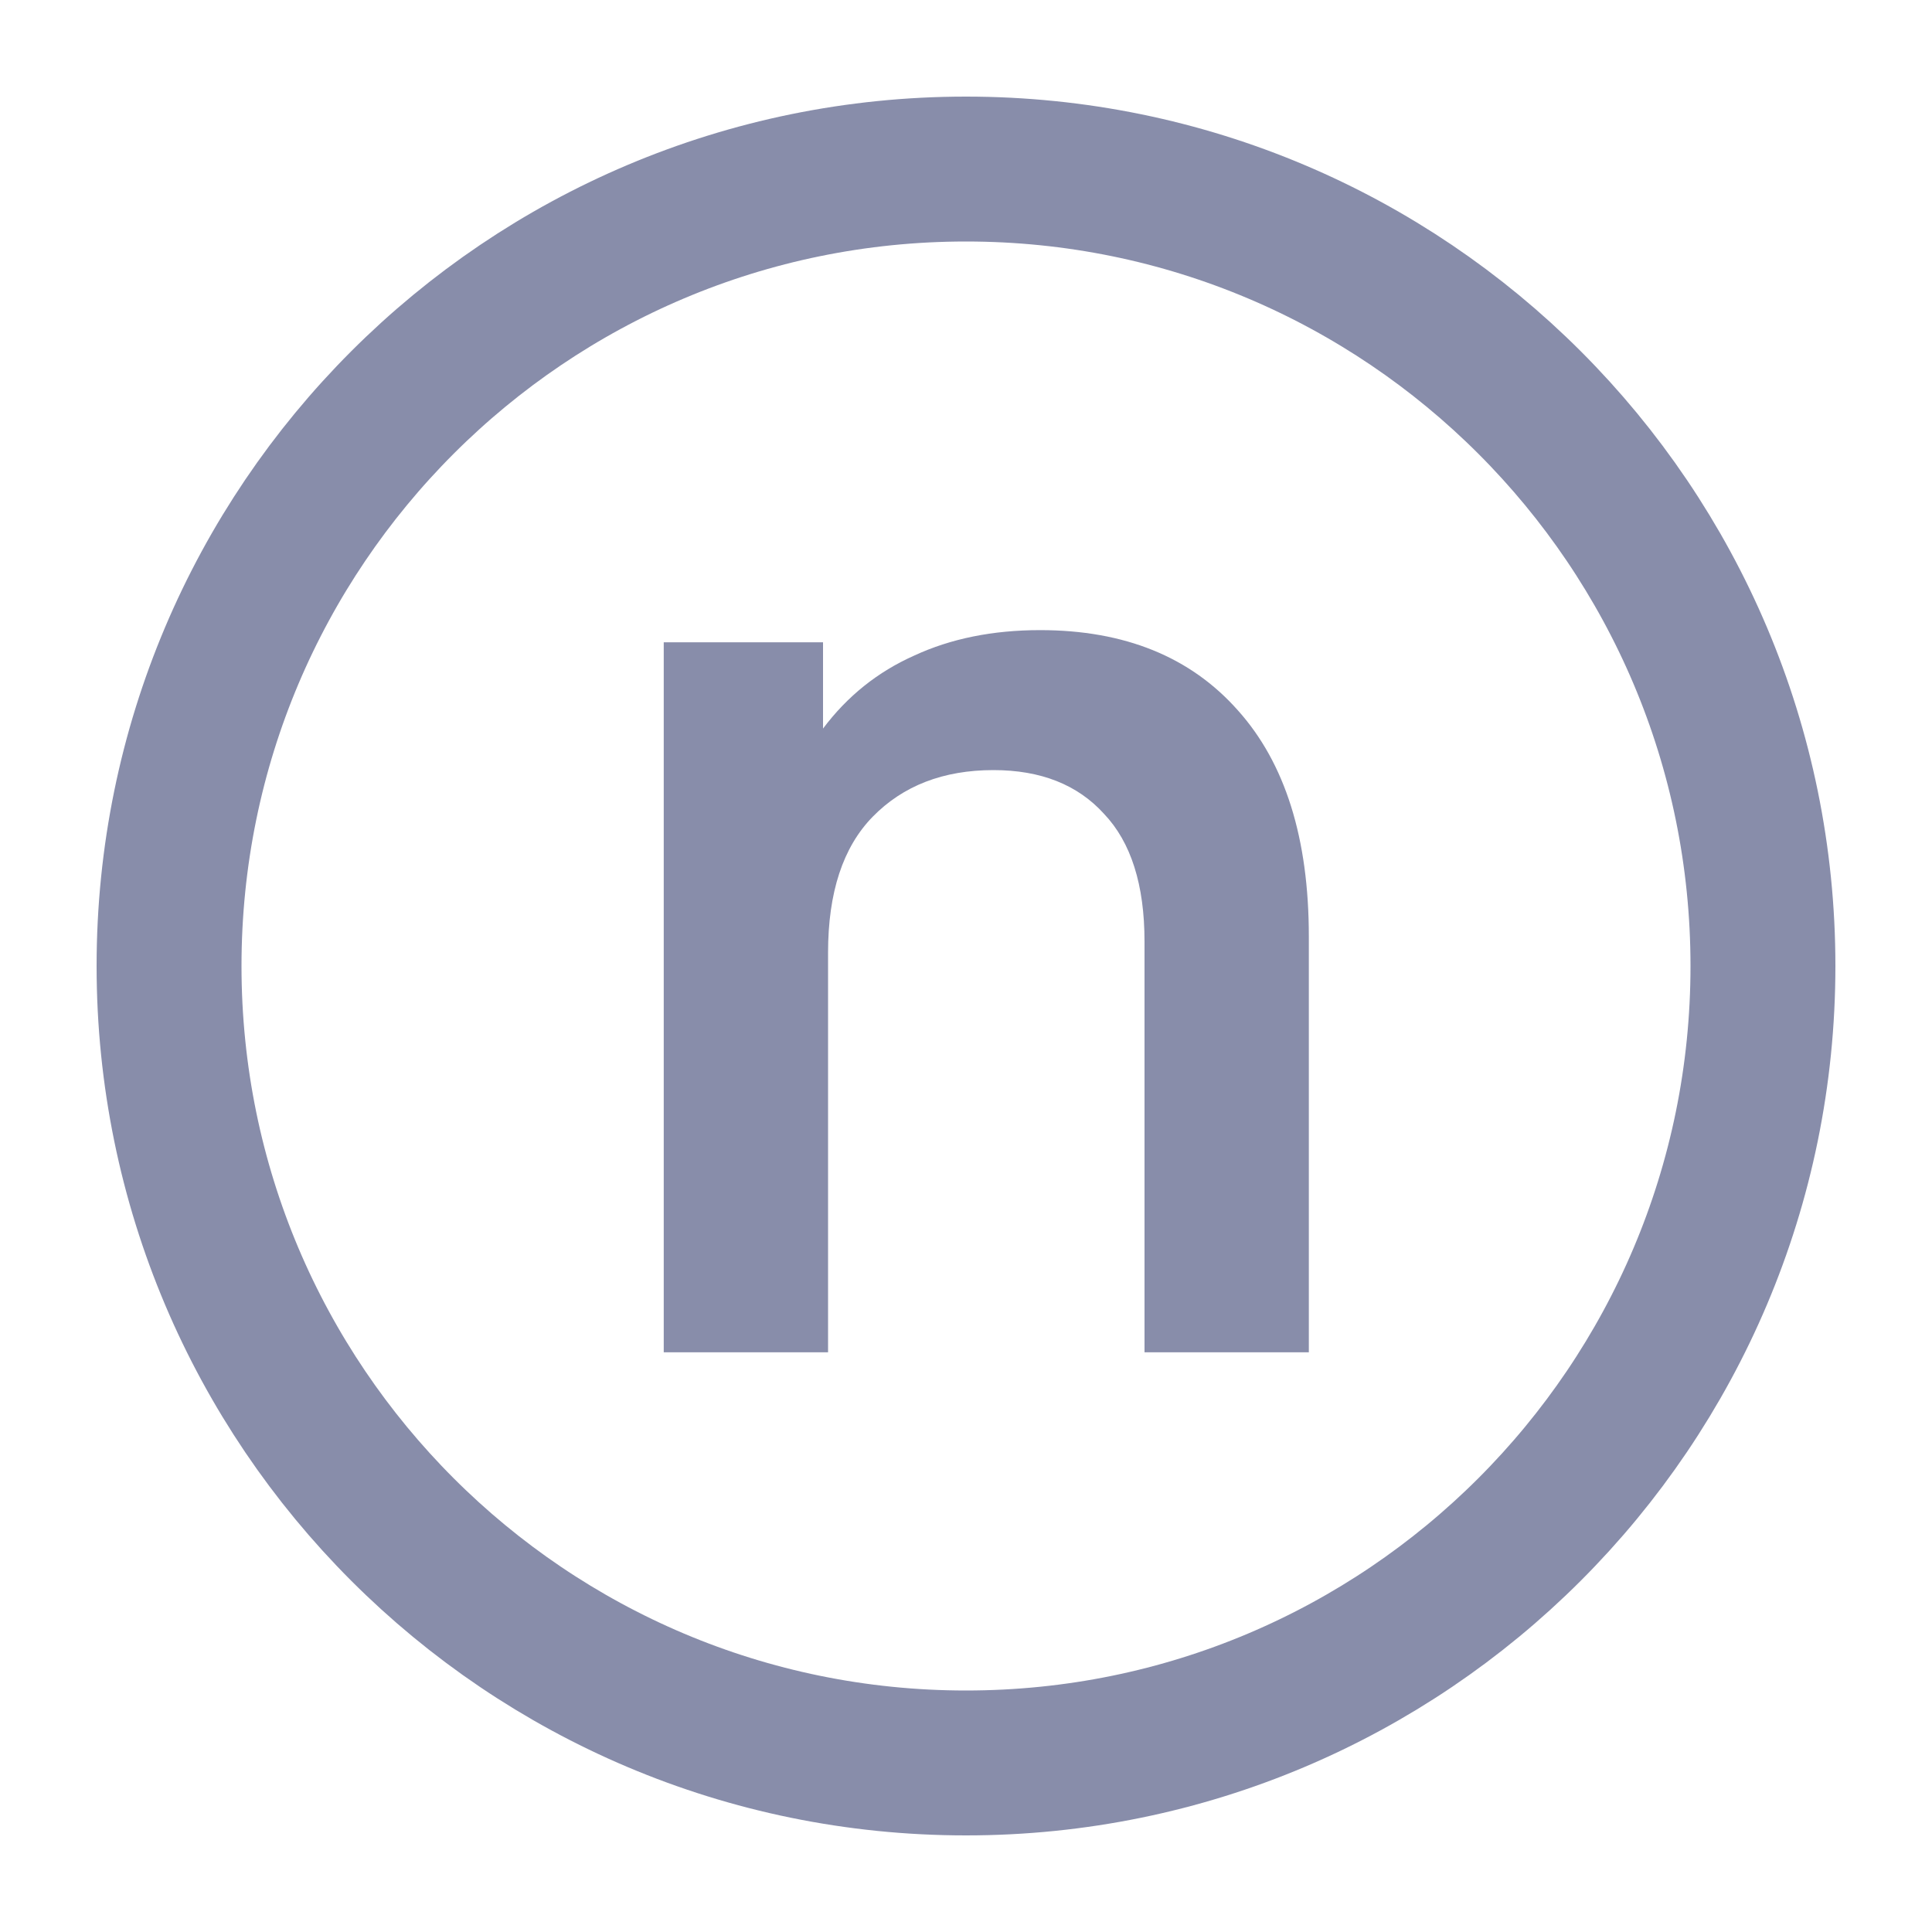
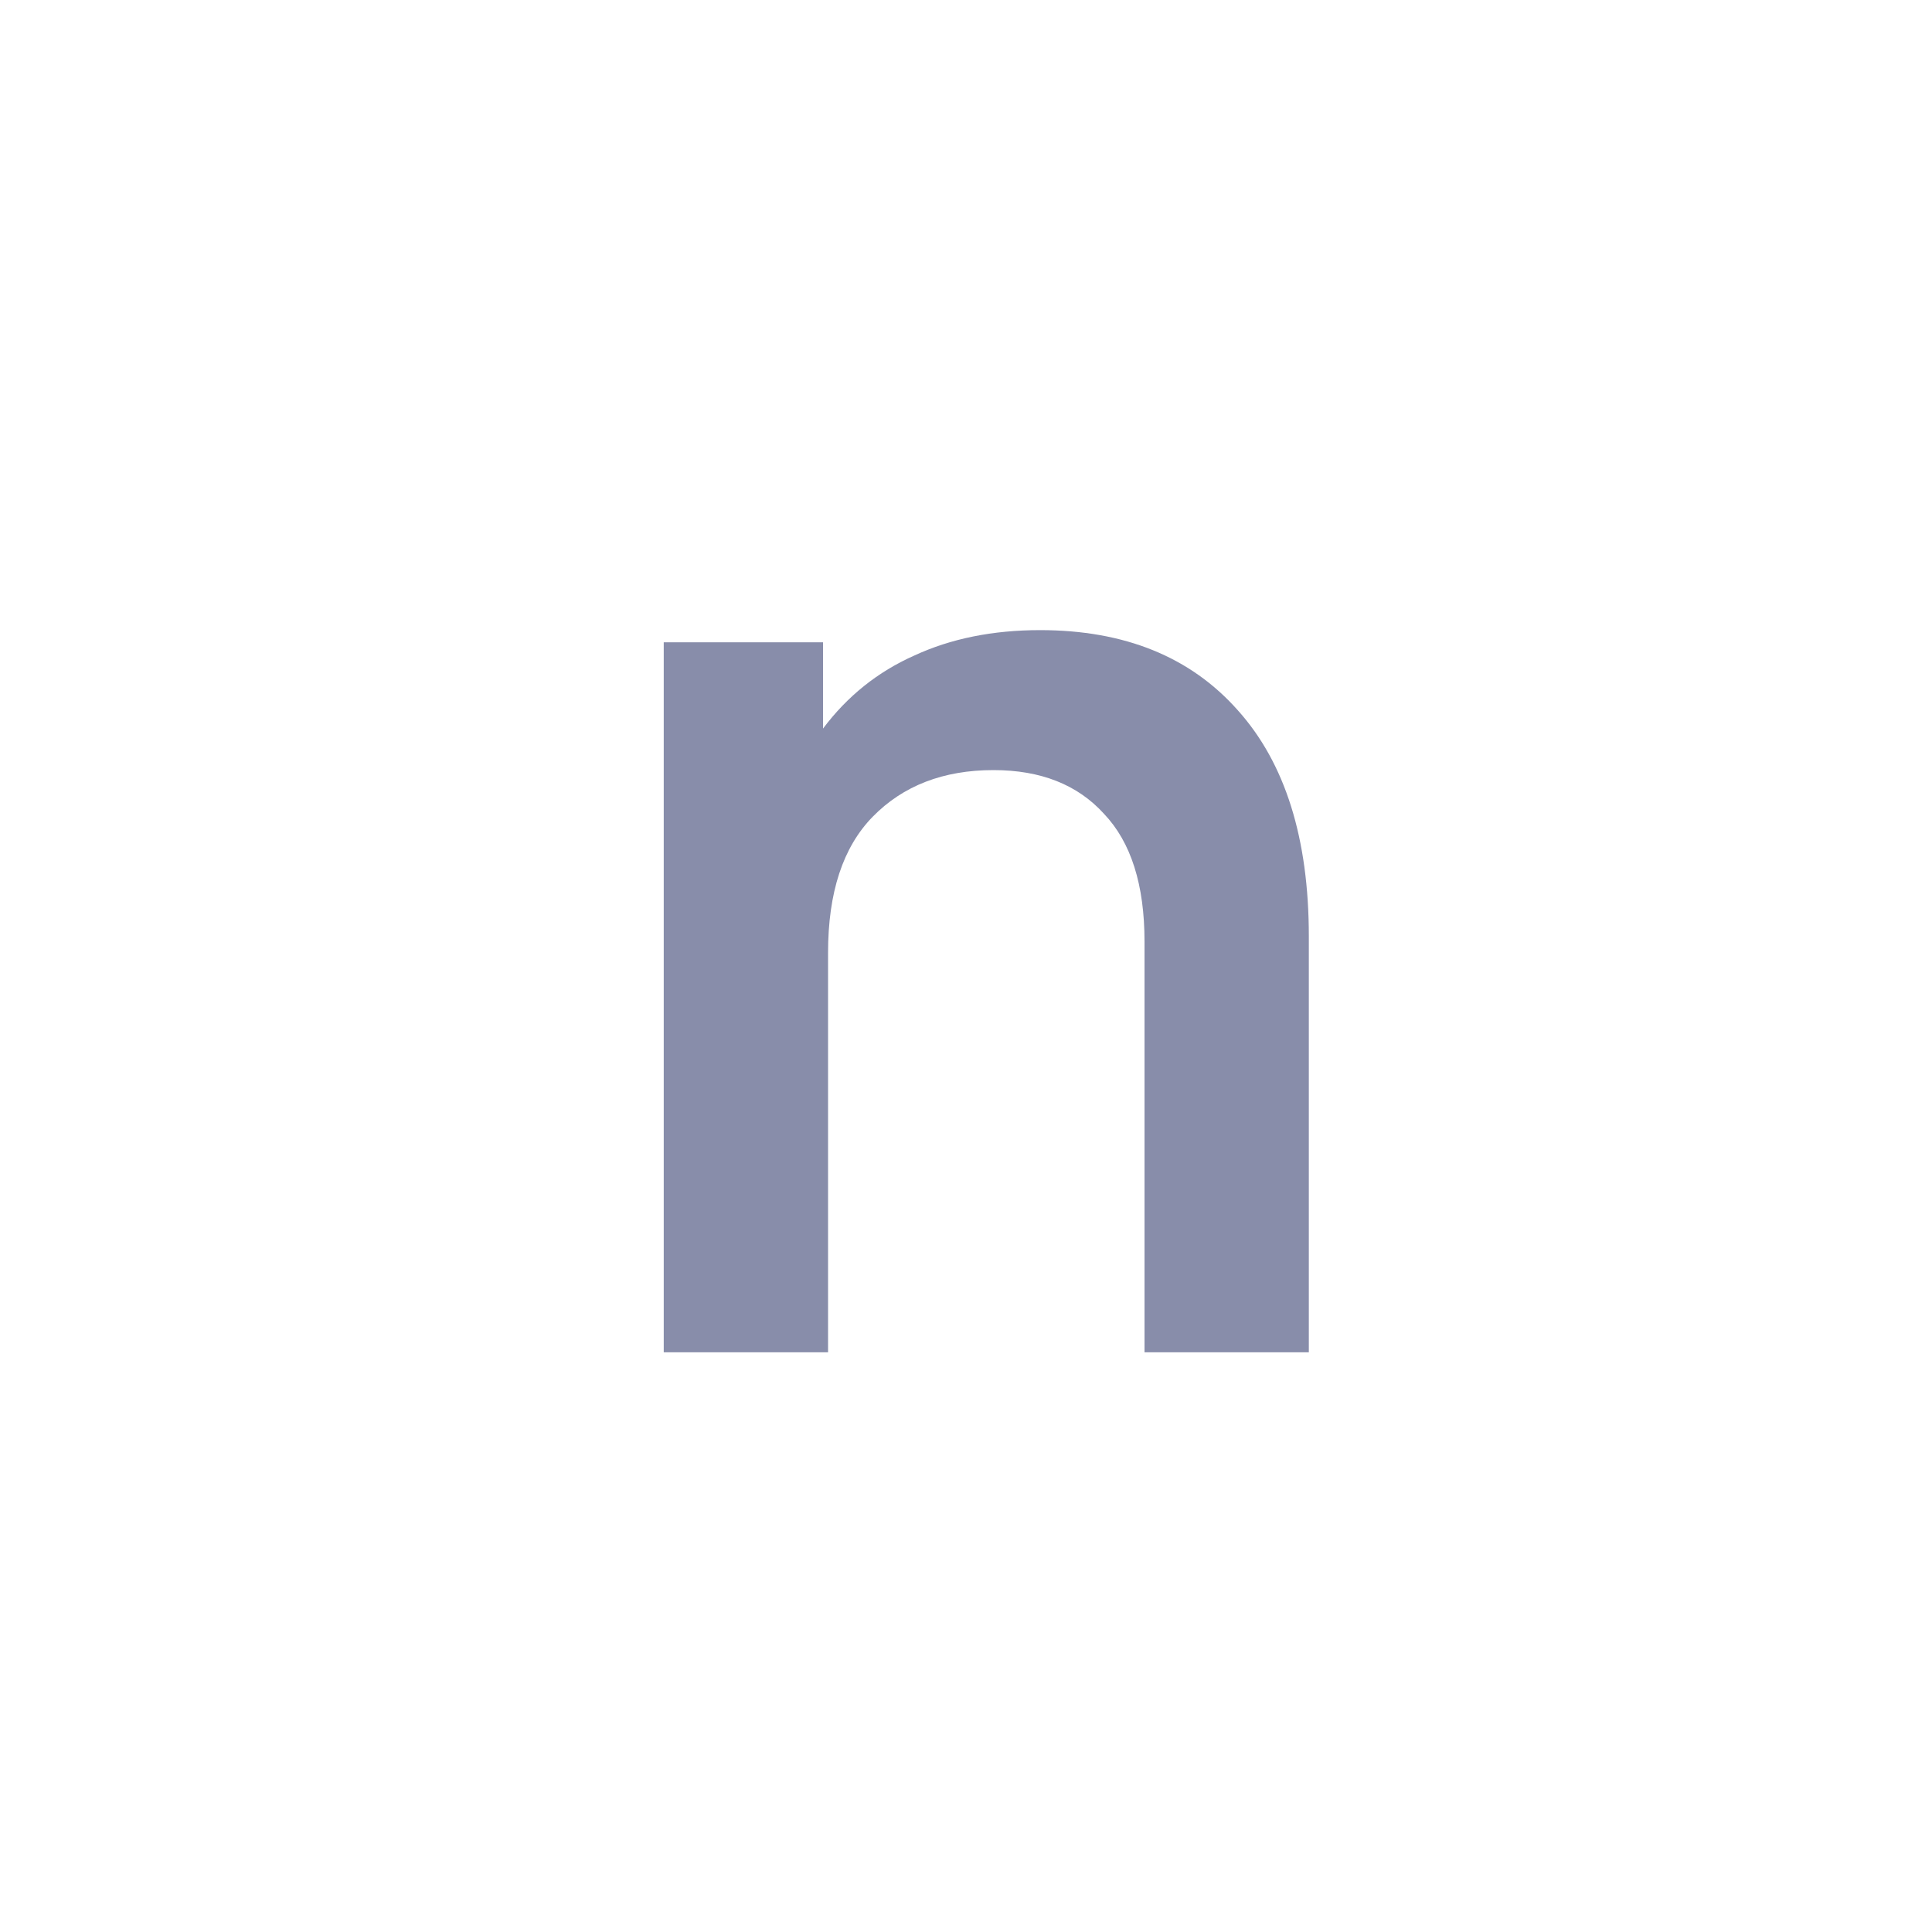
<svg xmlns="http://www.w3.org/2000/svg" width="20" height="20" viewBox="0 0 20 20" fill="none">
-   <circle cx="10" cy="10" r="8.25" stroke="#888DAA" stroke-width="1.5" />
+   <circle cx="10" cy="10" r="8.25" />
  <path d="M10.767 6.523C11.642 6.523 12.324 6.8 12.814 7.353C13.304 7.899 13.549 8.679 13.549 9.694V13.999H11.848V9.747C11.848 9.159 11.708 8.718 11.428 8.424C11.155 8.123 10.774 7.972 10.284 7.972C9.766 7.972 9.349 8.133 9.034 8.455C8.726 8.77 8.572 9.239 8.572 9.862V13.999H6.871V6.649H8.52V7.542C8.772 7.206 9.087 6.954 9.465 6.786C9.843 6.611 10.277 6.523 10.767 6.523Z" fill="#888DAA" />
</svg>
